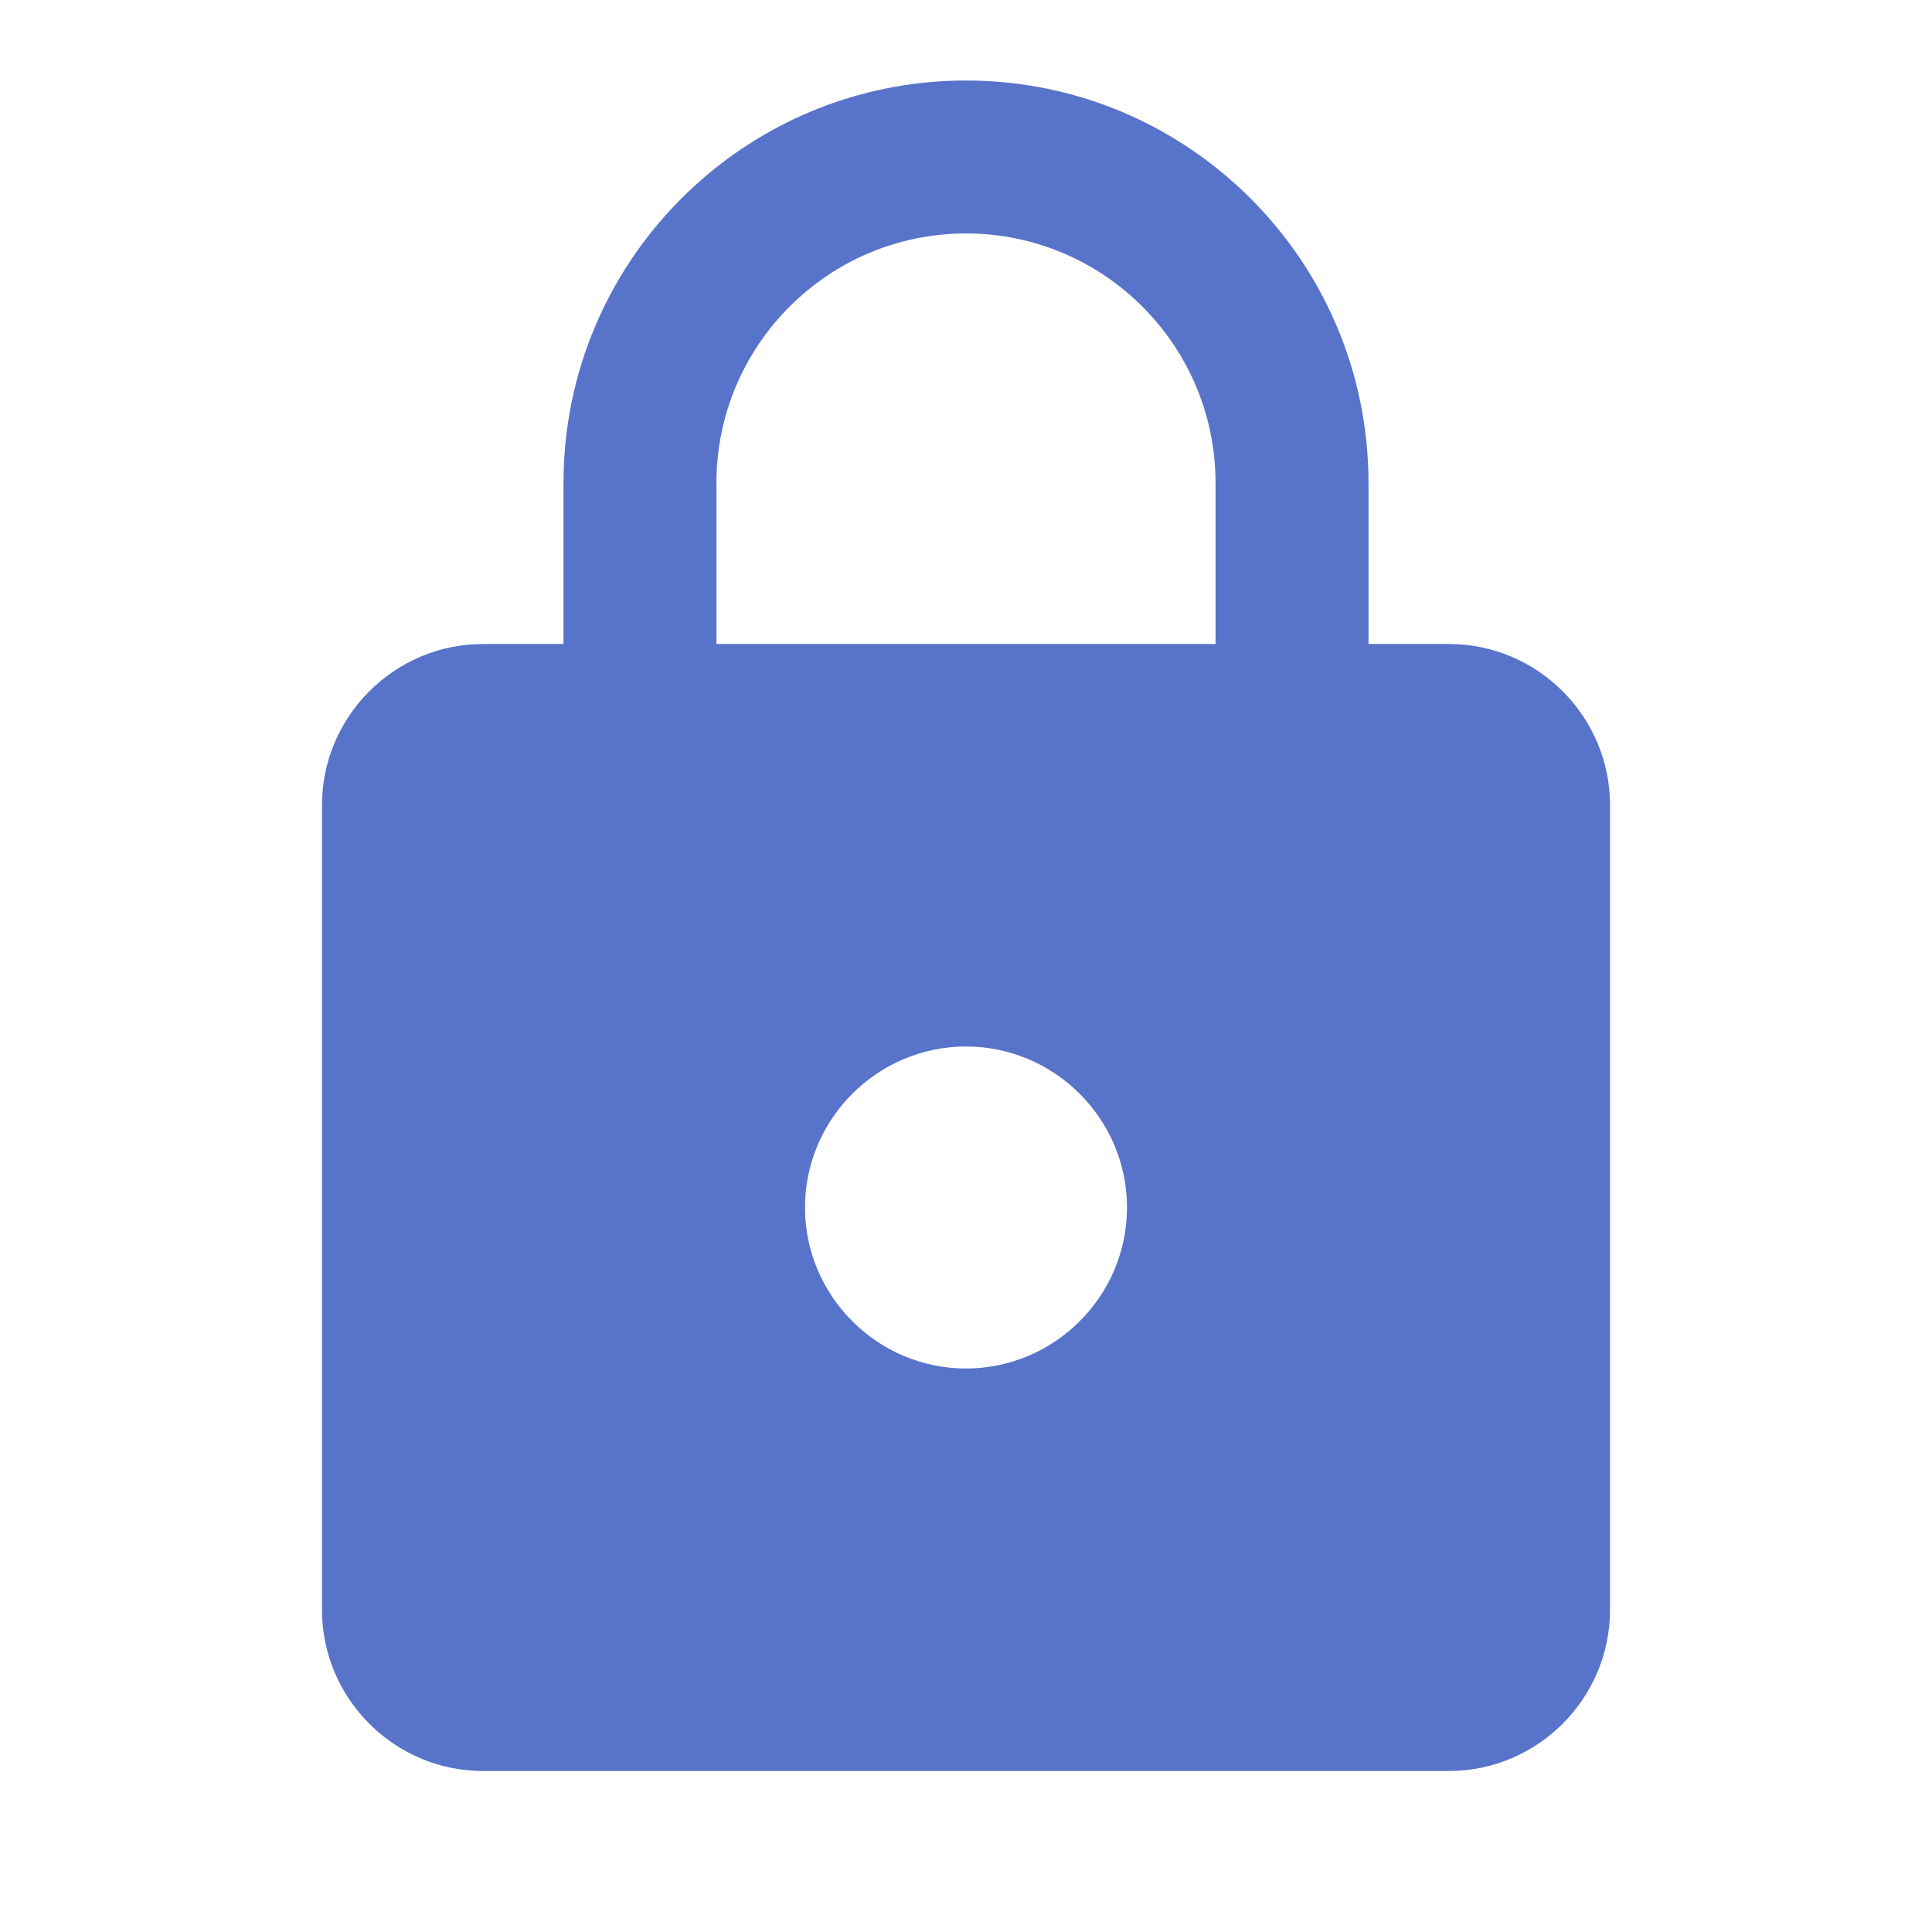
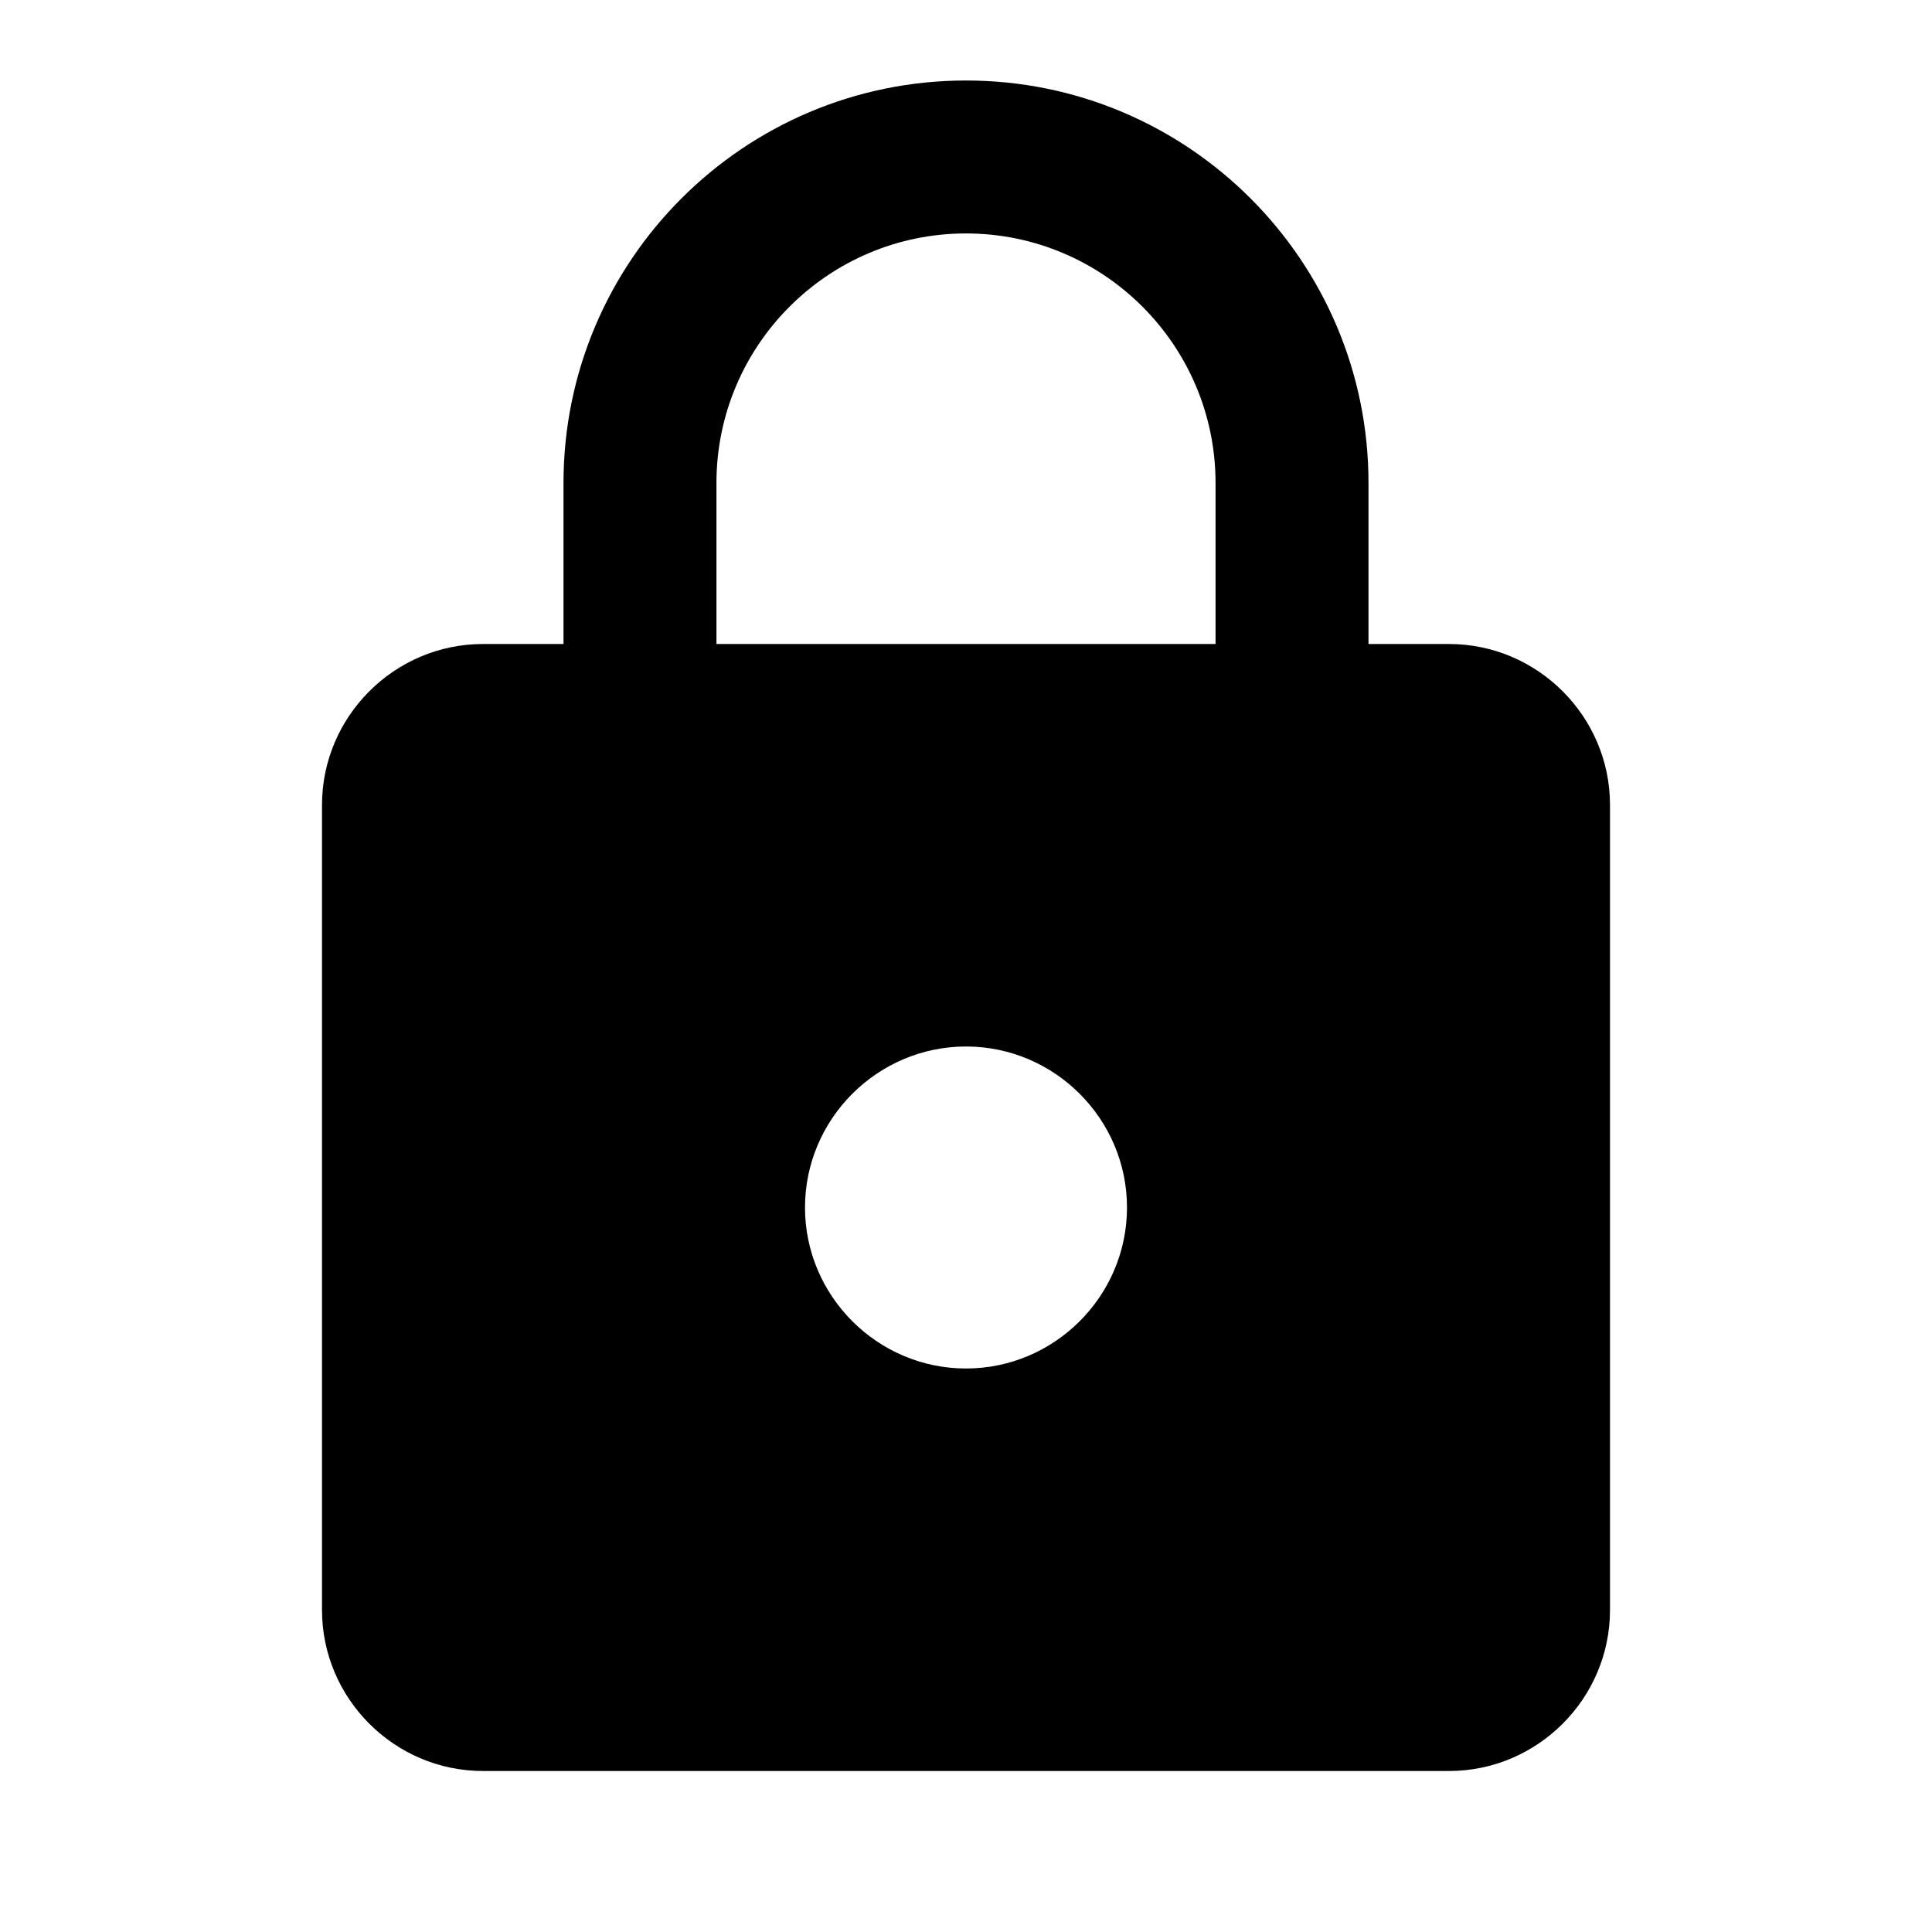
- <svg xmlns="http://www.w3.org/2000/svg" viewBox="0 0 24 24" fill="#5874ca" width="48px" height="48px">
+ <svg xmlns="http://www.w3.org/2000/svg" viewBox="0 0 24 24" fill="black" width="48px" height="48px">
  <path d="M0 0h24v24H0z" fill="none" />
  <path d="M18 8h-1V6c0-2.76-2.24-5-5-5S7 3.24 7 6v2H6c-1.1 0-2 .9-2 2v10c0 1.1.9 2 2 2h12c1.1 0 2-.9 2-2V10c0-1.1-.9-2-2-2zm-6 9c-1.1 0-2-.9-2-2s.9-2 2-2 2 .9 2 2-.9 2-2 2zm3.1-9H8.9V6c0-1.71 1.39-3.1 3.1-3.1 1.71 0 3.1 1.39 3.1 3.1v2z" />
</svg>
